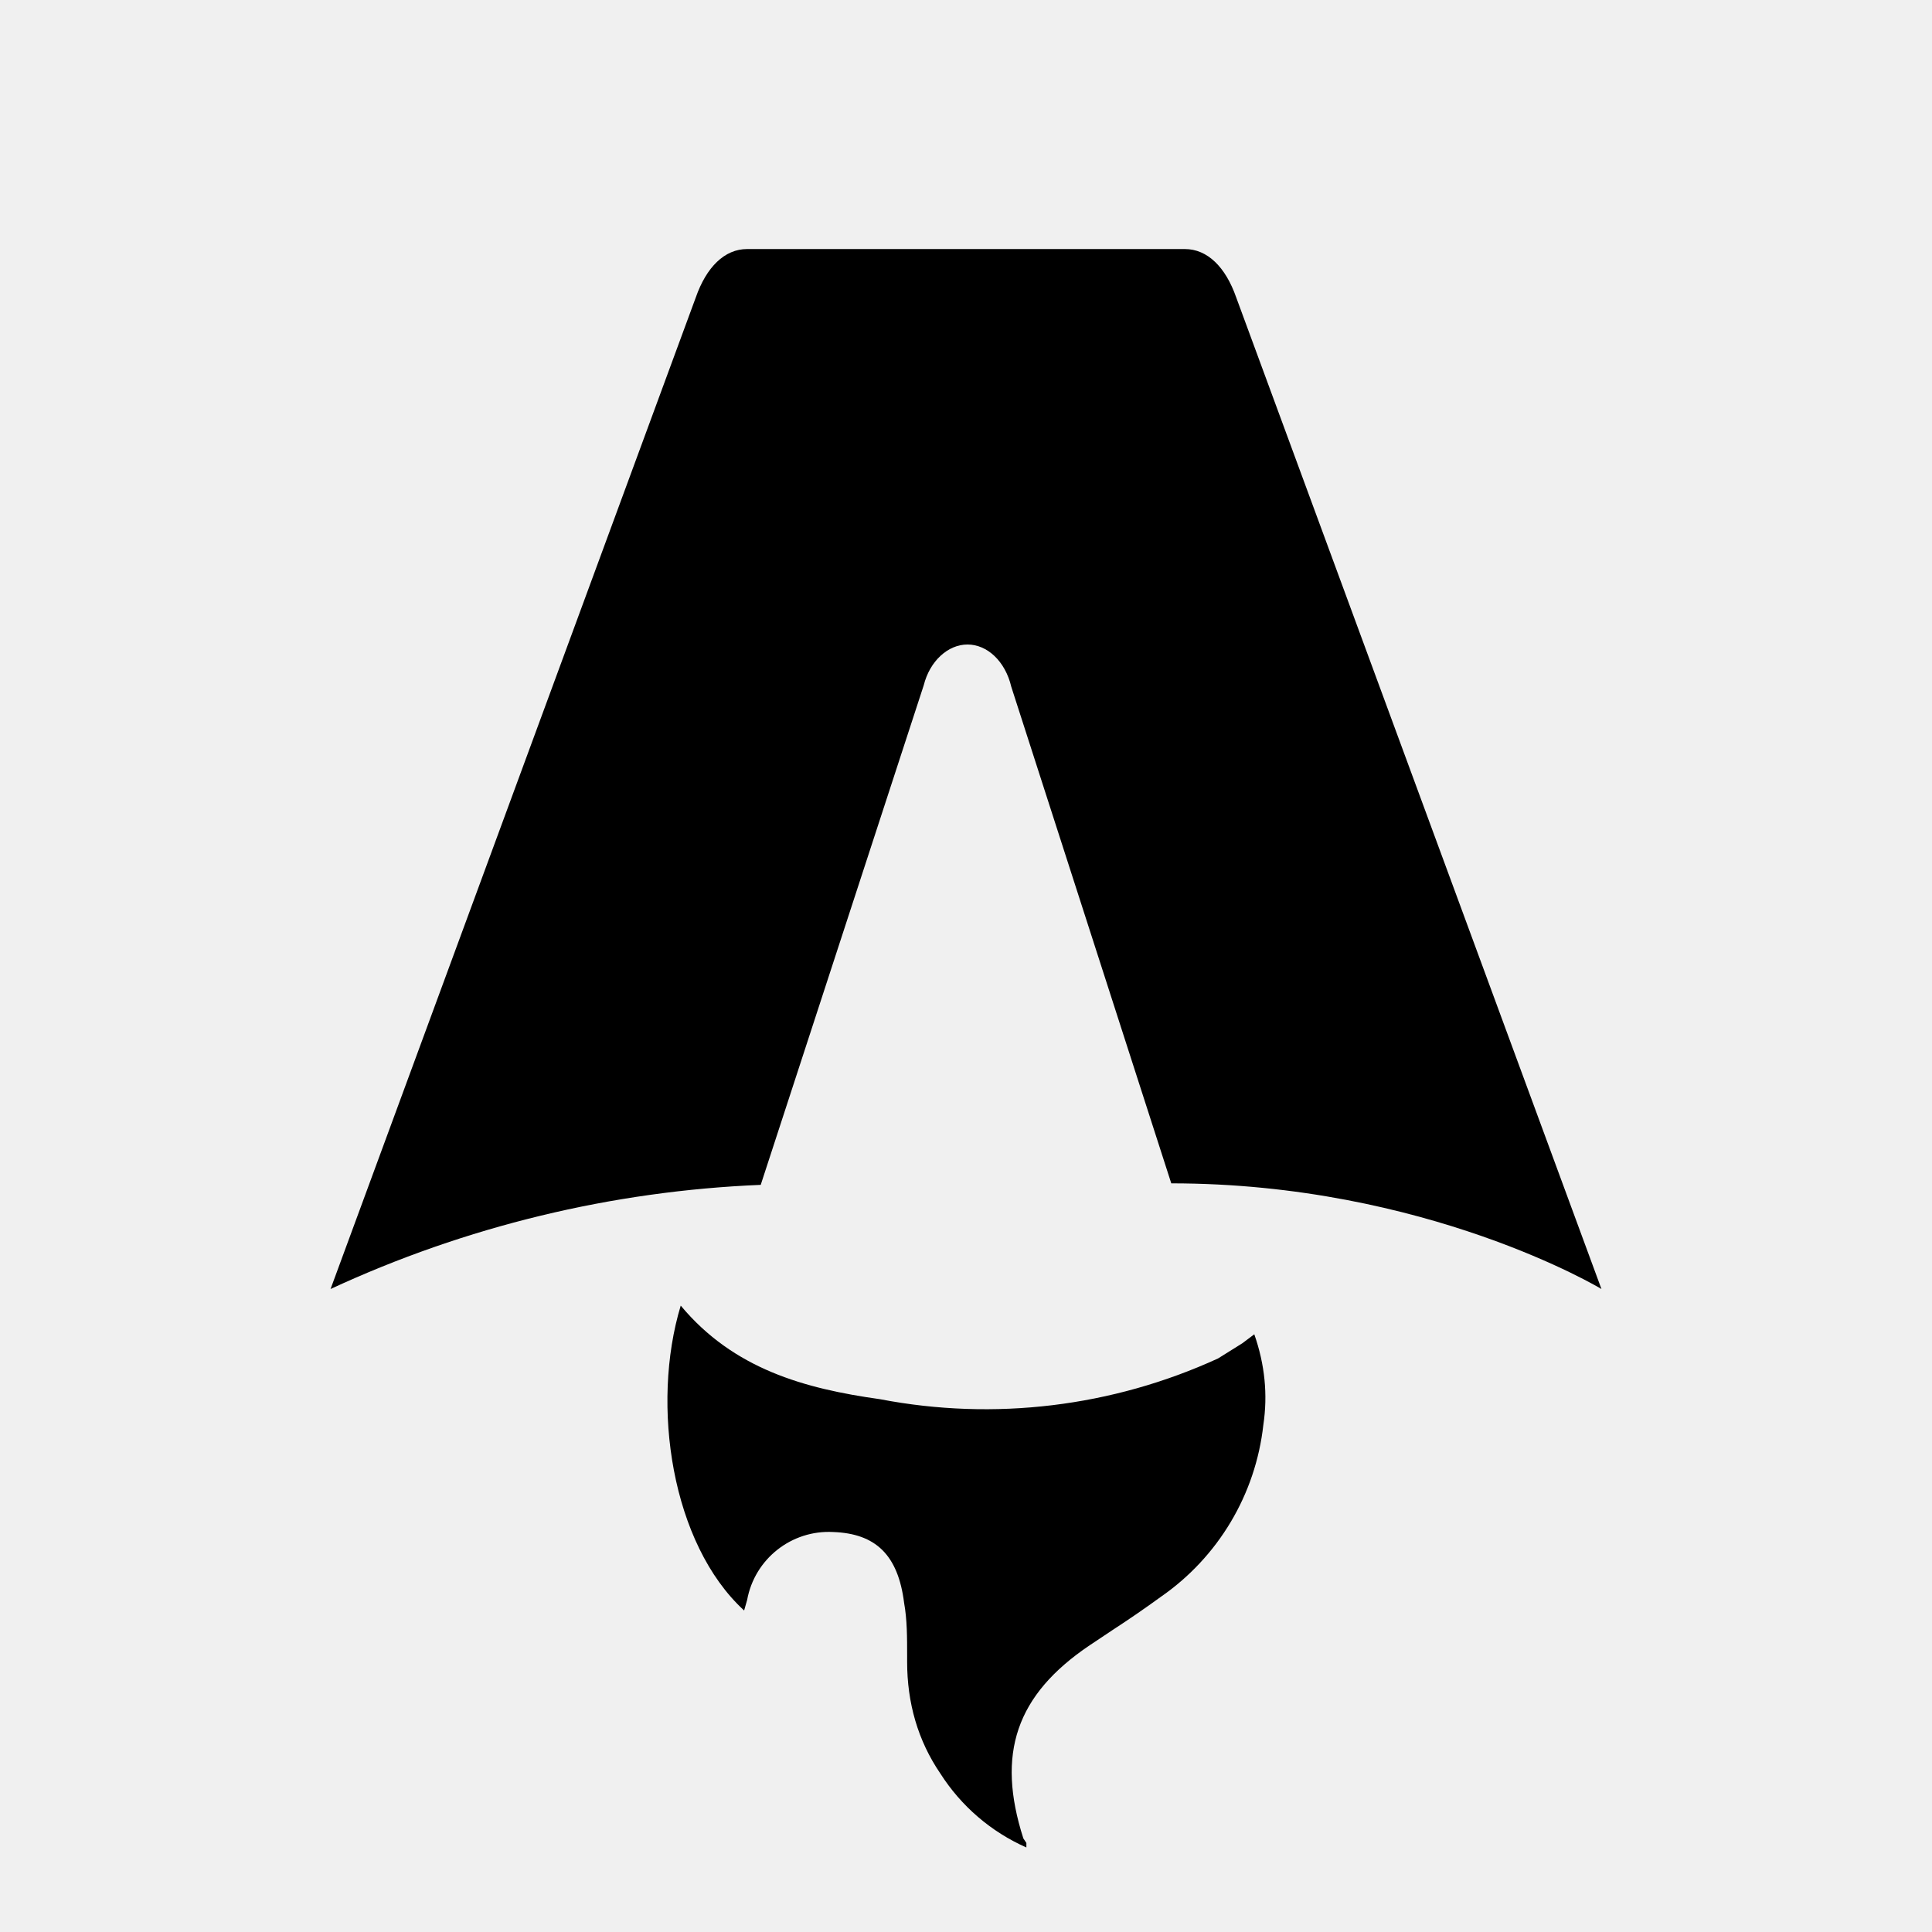
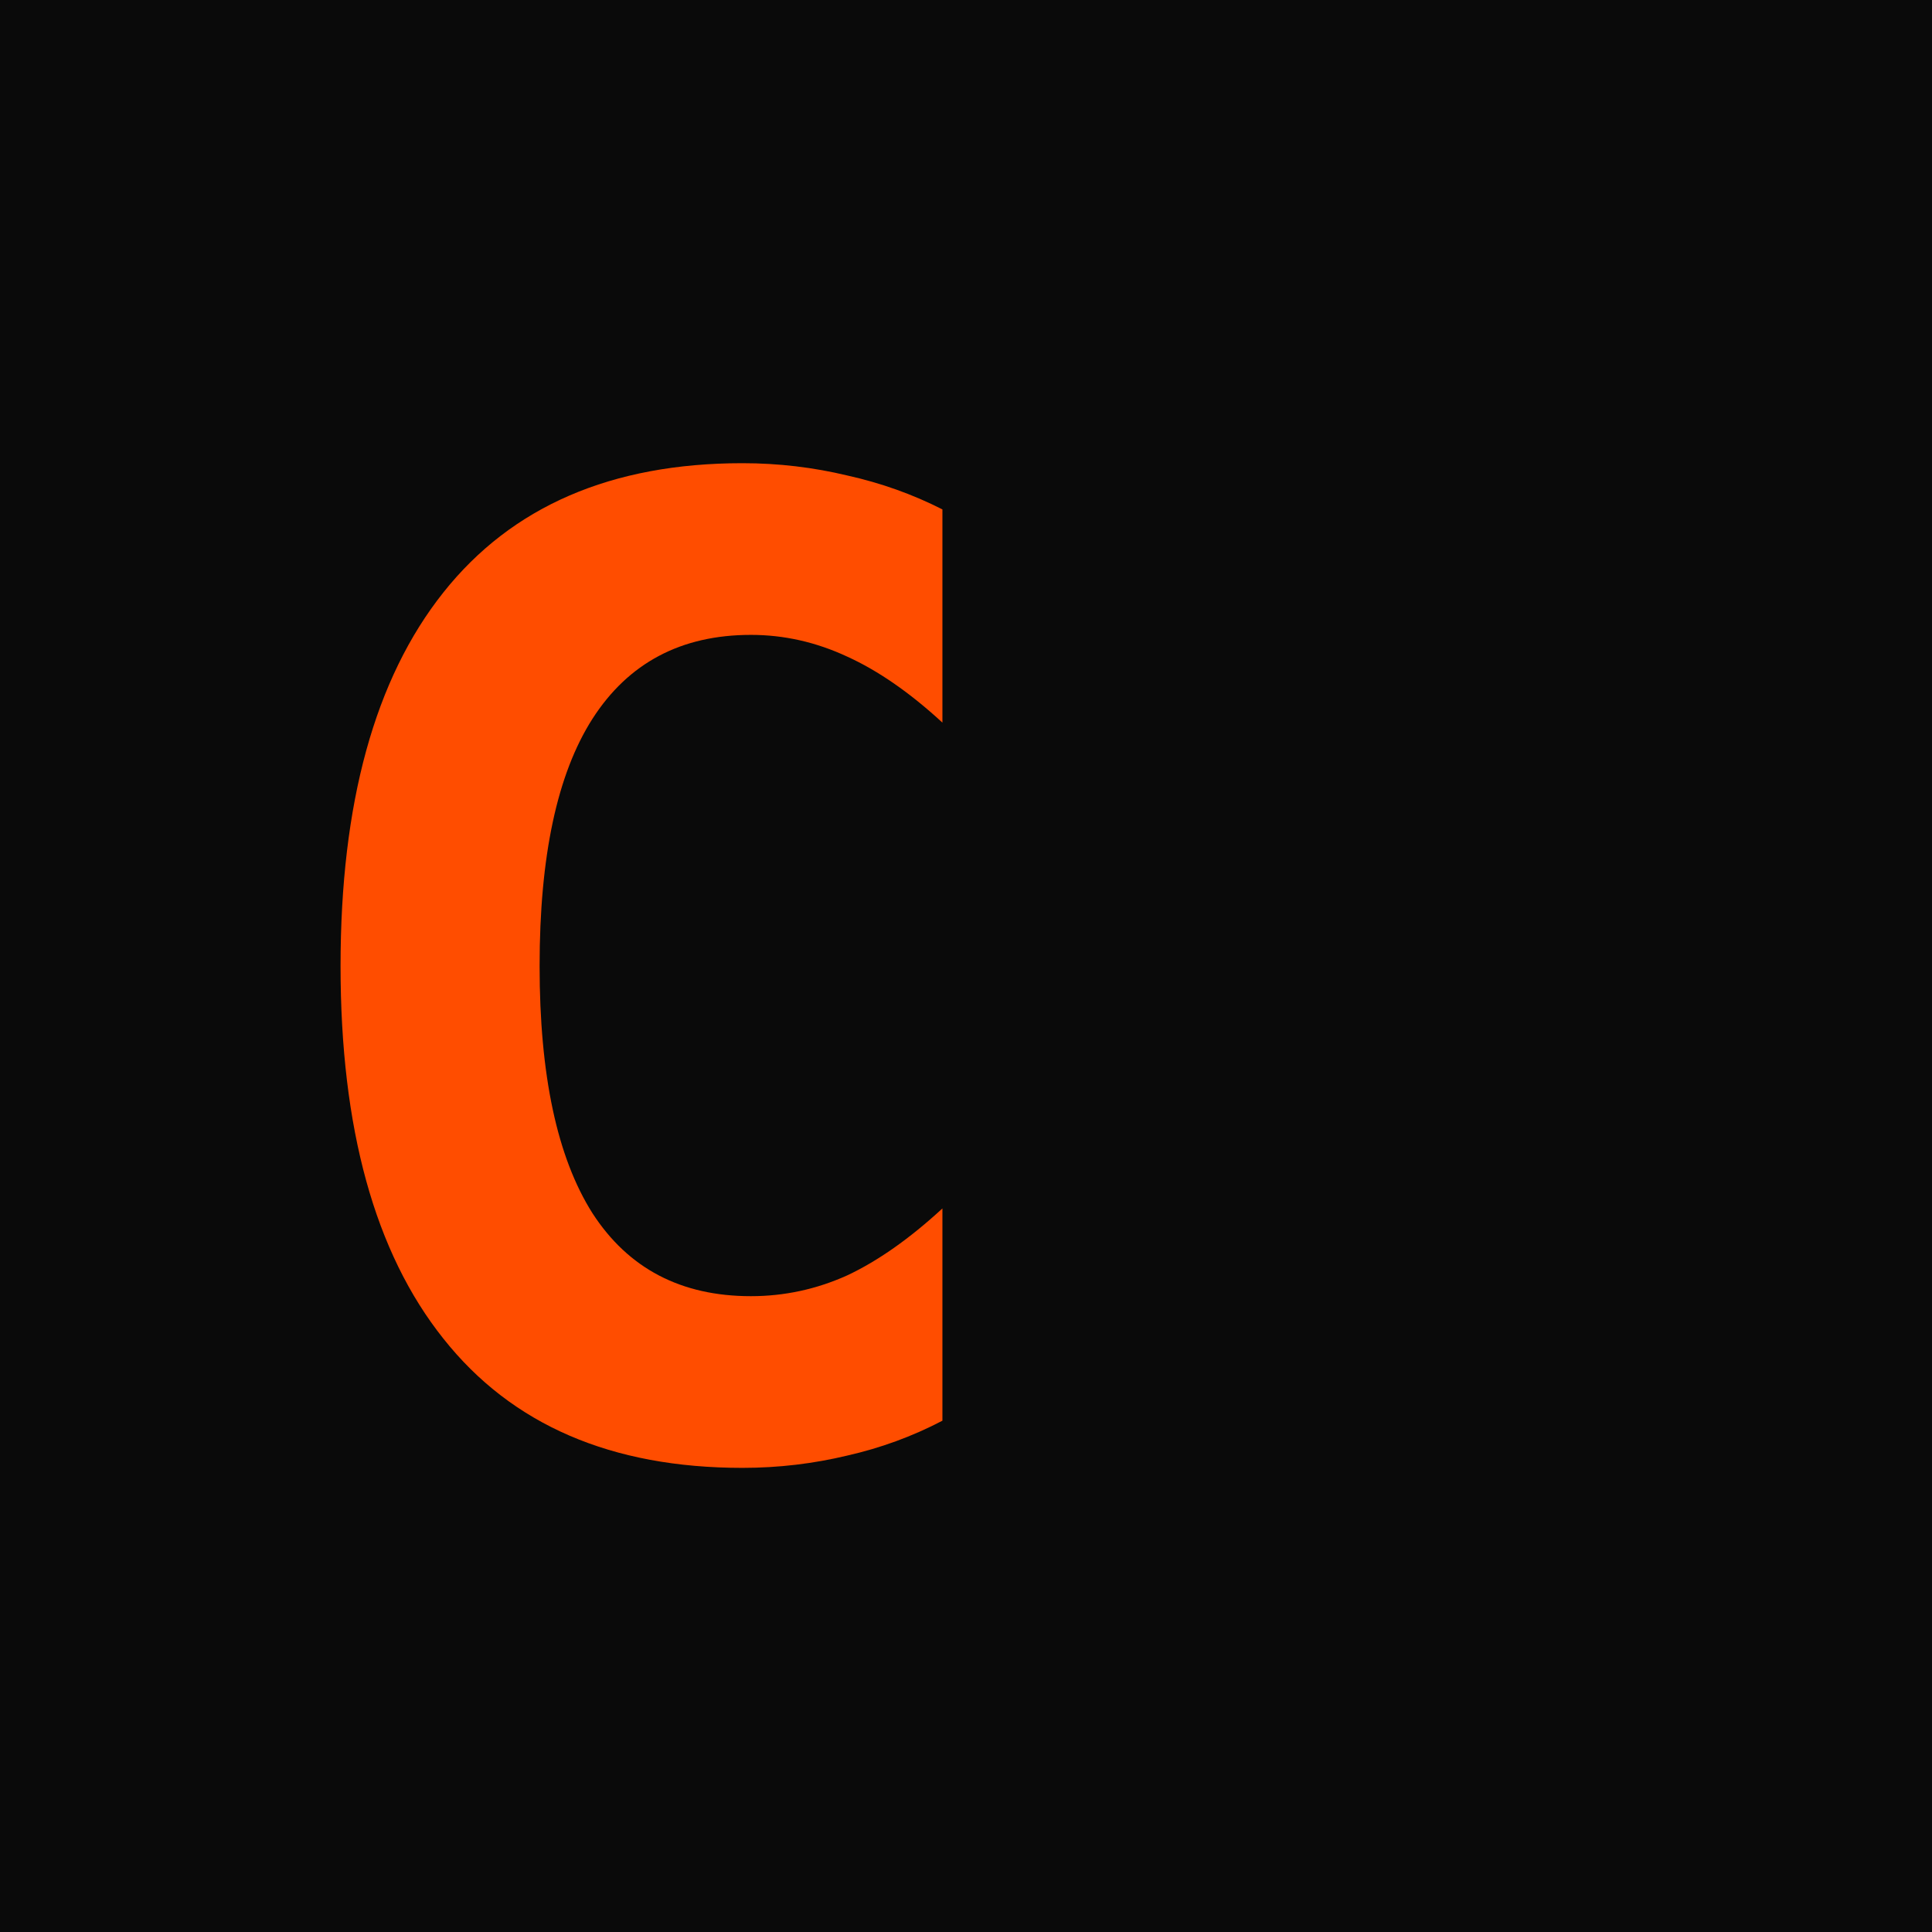
- <svg xmlns="http://www.w3.org/2000/svg" fill="none" viewBox="0 0 128 128">
-   <path d="M50.4 78.5a75.1 75.1 0 0 0-28.5 6.9l24.2-65.7c.7-2 1.9-3.2 3.4-3.2h29c1.5 0 2.7 1.2 3.4 3.2l24.2 65.7s-11.6-7-28.5-7L67 45.5c-.4-1.7-1.6-2.8-2.9-2.8-1.3 0-2.5 1.1-2.9 2.7L50.4 78.5Zm-1.1 28.2Zm-4.2-20.2c-2 6.6-.6 15.8 4.2 20.2a17.5 17.5 0 0 1 .2-.7 5.5 5.5 0 0 1 5.7-4.5c2.8.1 4.3 1.5 4.7 4.7.2 1.1.2 2.3.2 3.5v.4c0 2.7.7 5.2 2.2 7.4a13 13 0 0 0 5.7 4.9v-.3l-.2-.3c-1.8-5.6-.5-9.5 4.4-12.8l1.5-1a73 73 0 0 0 3.2-2.2 16 16 0 0 0 6.8-11.4c.3-2 .1-4-.6-6l-.8.6-1.6 1a37 37 0 0 1-22.4 2.7c-5-.7-9.7-2-13.2-6.2Z" />
-   <style>
-         path { fill: #000; }
-         @media (prefers-color-scheme: dark) {
-             path { fill: #FFF; }
-         }
-     </style>
+ <svg xmlns="http://www.w3.org/2000/svg" viewBox="0 0 32 32">
+   <rect width="32" height="32" fill="#0a0a0a" />
+   <text x="4" y="24" font-family="monospace" font-weight="900" font-size="22" fill="#FF4D00">C</text>
</svg>
